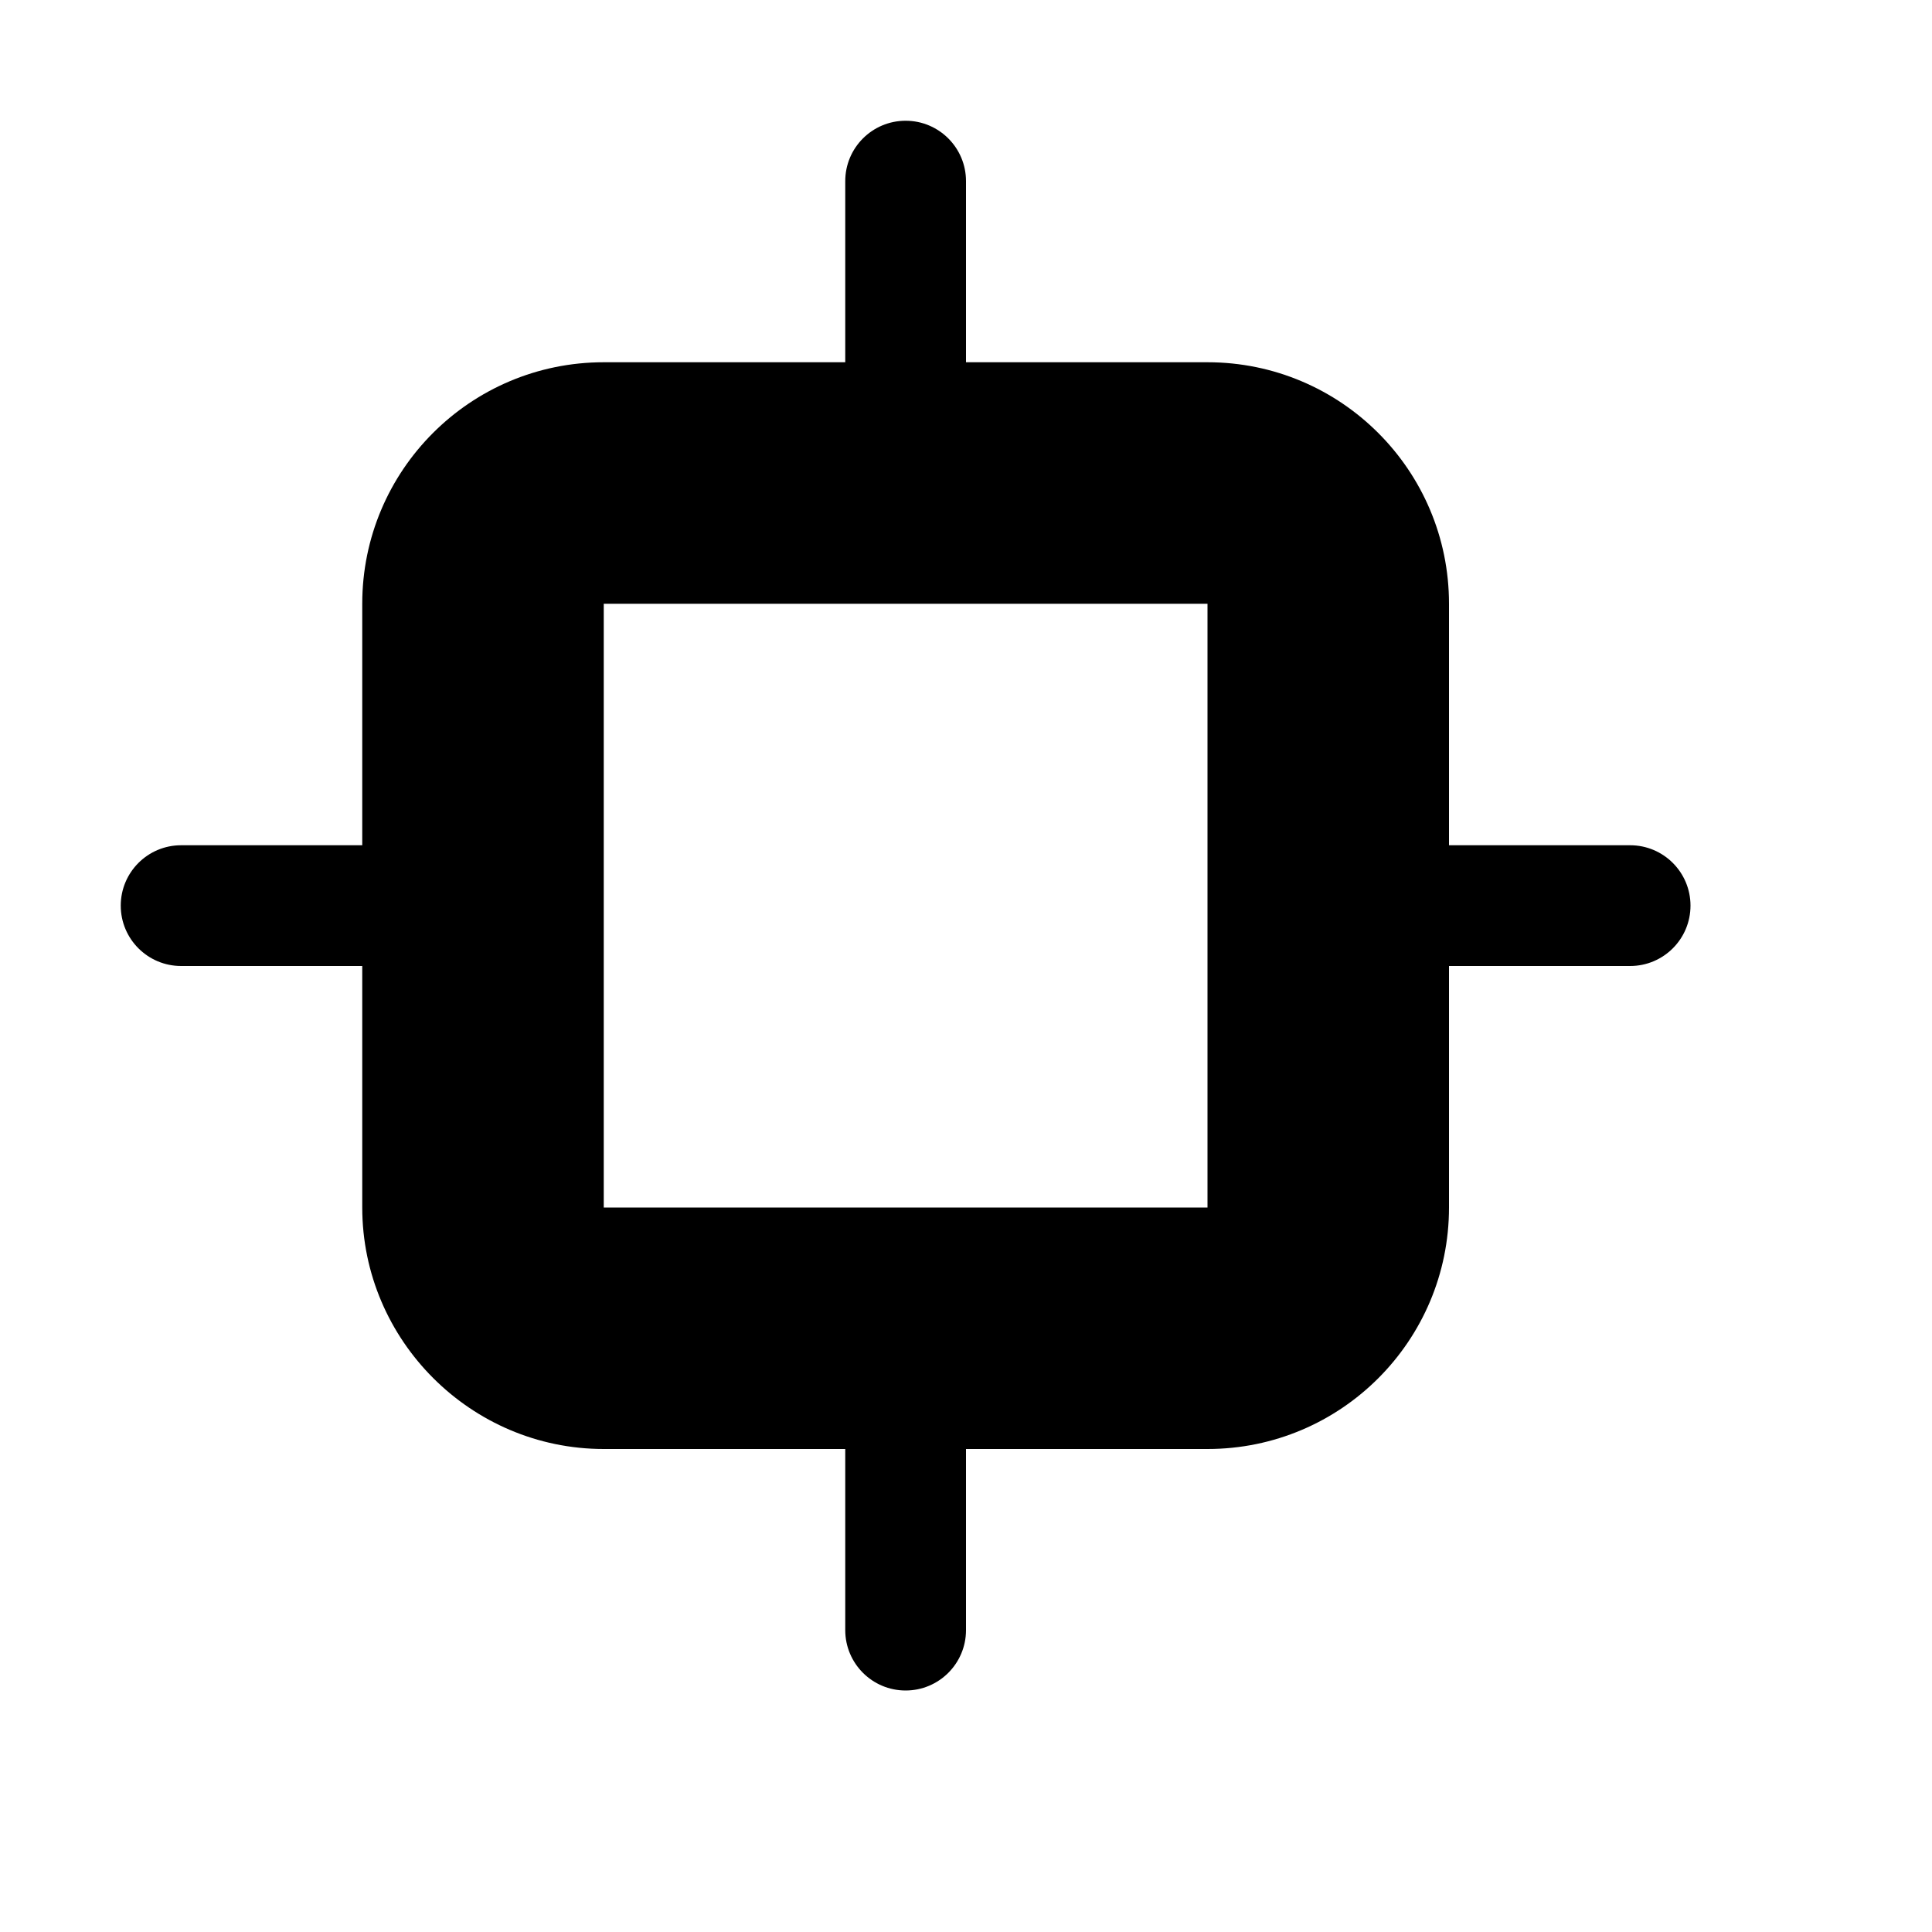
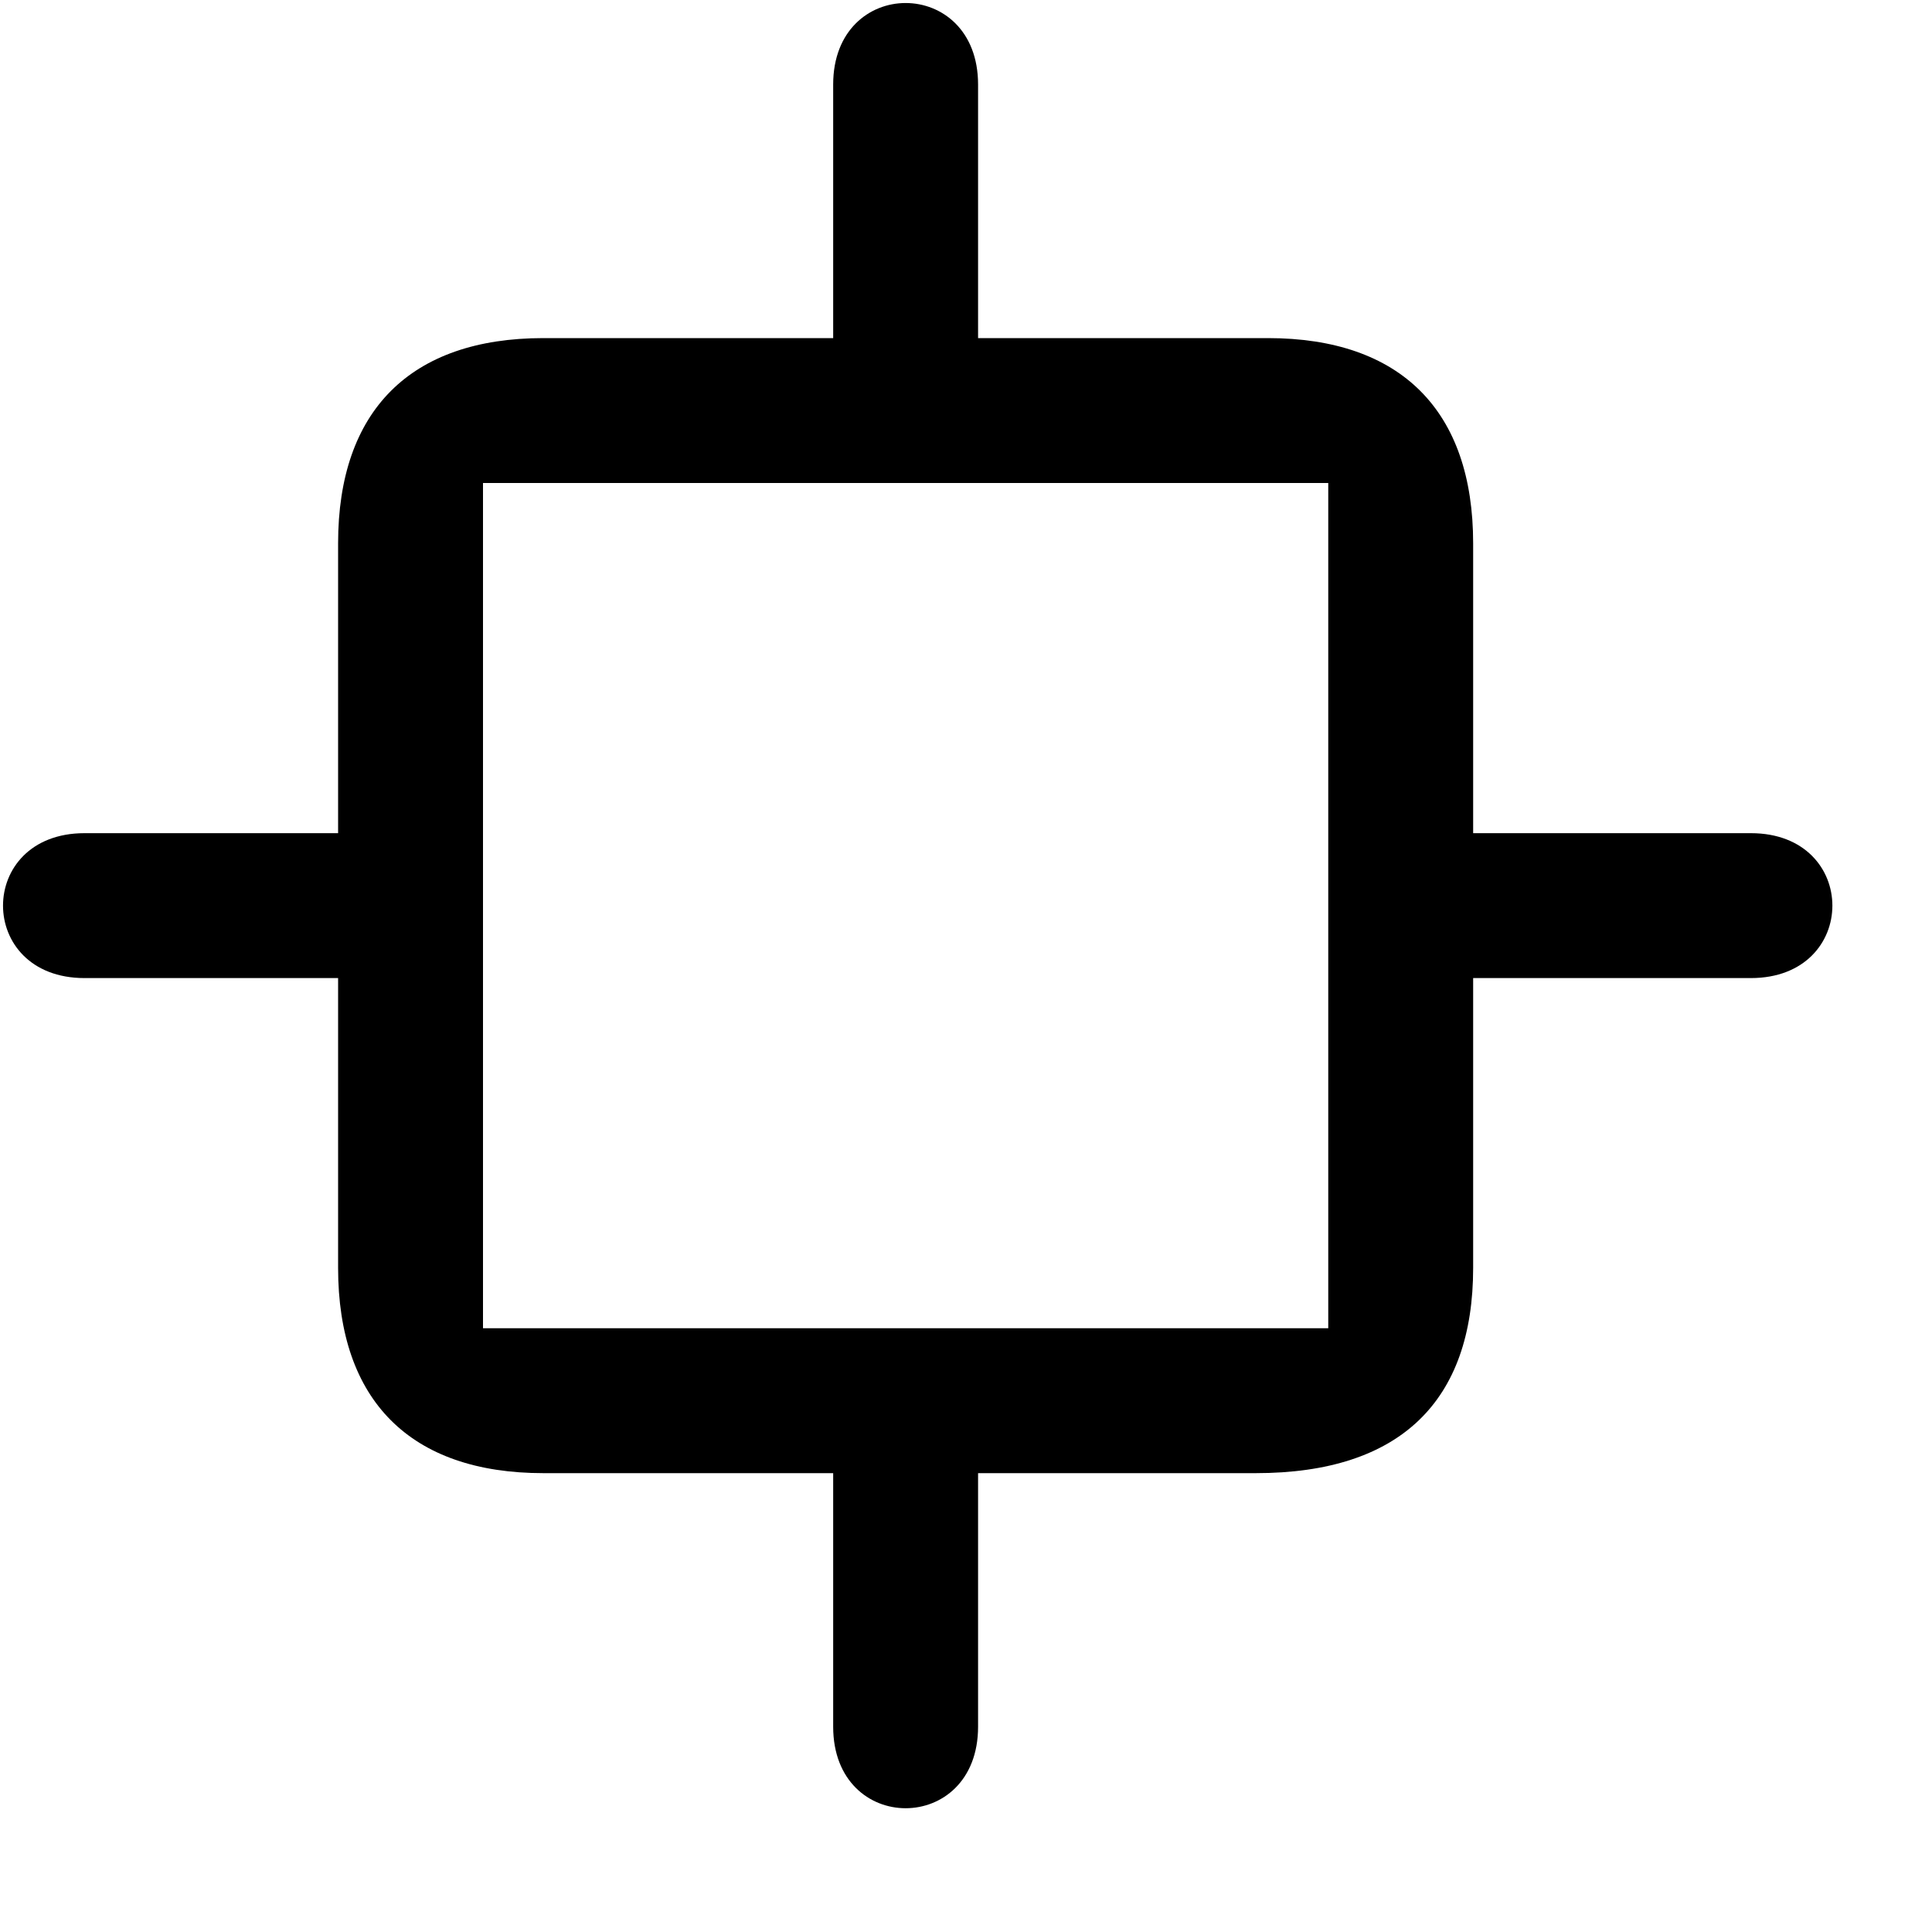
- <svg xmlns="http://www.w3.org/2000/svg" width="16" height="16" viewBox="0 0 16 16" fill="context-fill #8e8e98" fill-opacity="context-fill-opacity">
-   <path d="M7 3H5a2 2 0 0 0-2 2v2H1.5a.5.5 0 0 0 0 1H3v2c0 1.1.9 2 2 2h2v1.5a.5.5 0 0 0 1 0V12h2a2 2 0 0 0 2-2V8h1.5a.5.5 0 0 0 0-1H12V5a2 2 0 0 0-2-2H8V1.5a.5.5 0 0 0-1 0zM5 5h5v5H5z" />
+ <svg xmlns="http://www.w3.org/2000/svg" width="16" height="16" fill="context-fill #8e8e98" fill-opacity="context-fill-opacity" viewBox="0 0 16 16">
+   <path d="M6.9 2.8H4.5c-1.1 0-1.7.6-1.7 1.7v2.4H.7c-.9 0-.9 1.2 0 1.2h2.1v2.4c0 1.1.6 1.7 1.7 1.7h2.4v2.1c0 .9 1.2.9 1.2 0v-2.1h2.3c1.2 0 1.8-.6 1.8-1.7V8.1h2.3c.9 0 .9-1.2 0-1.2h-2.3V4.5c0-1.1-.6-1.7-1.7-1.7H8.1V.7c0-.9-1.2-.9-1.2 0zM4 4h7v7H4Z" />
</svg>
